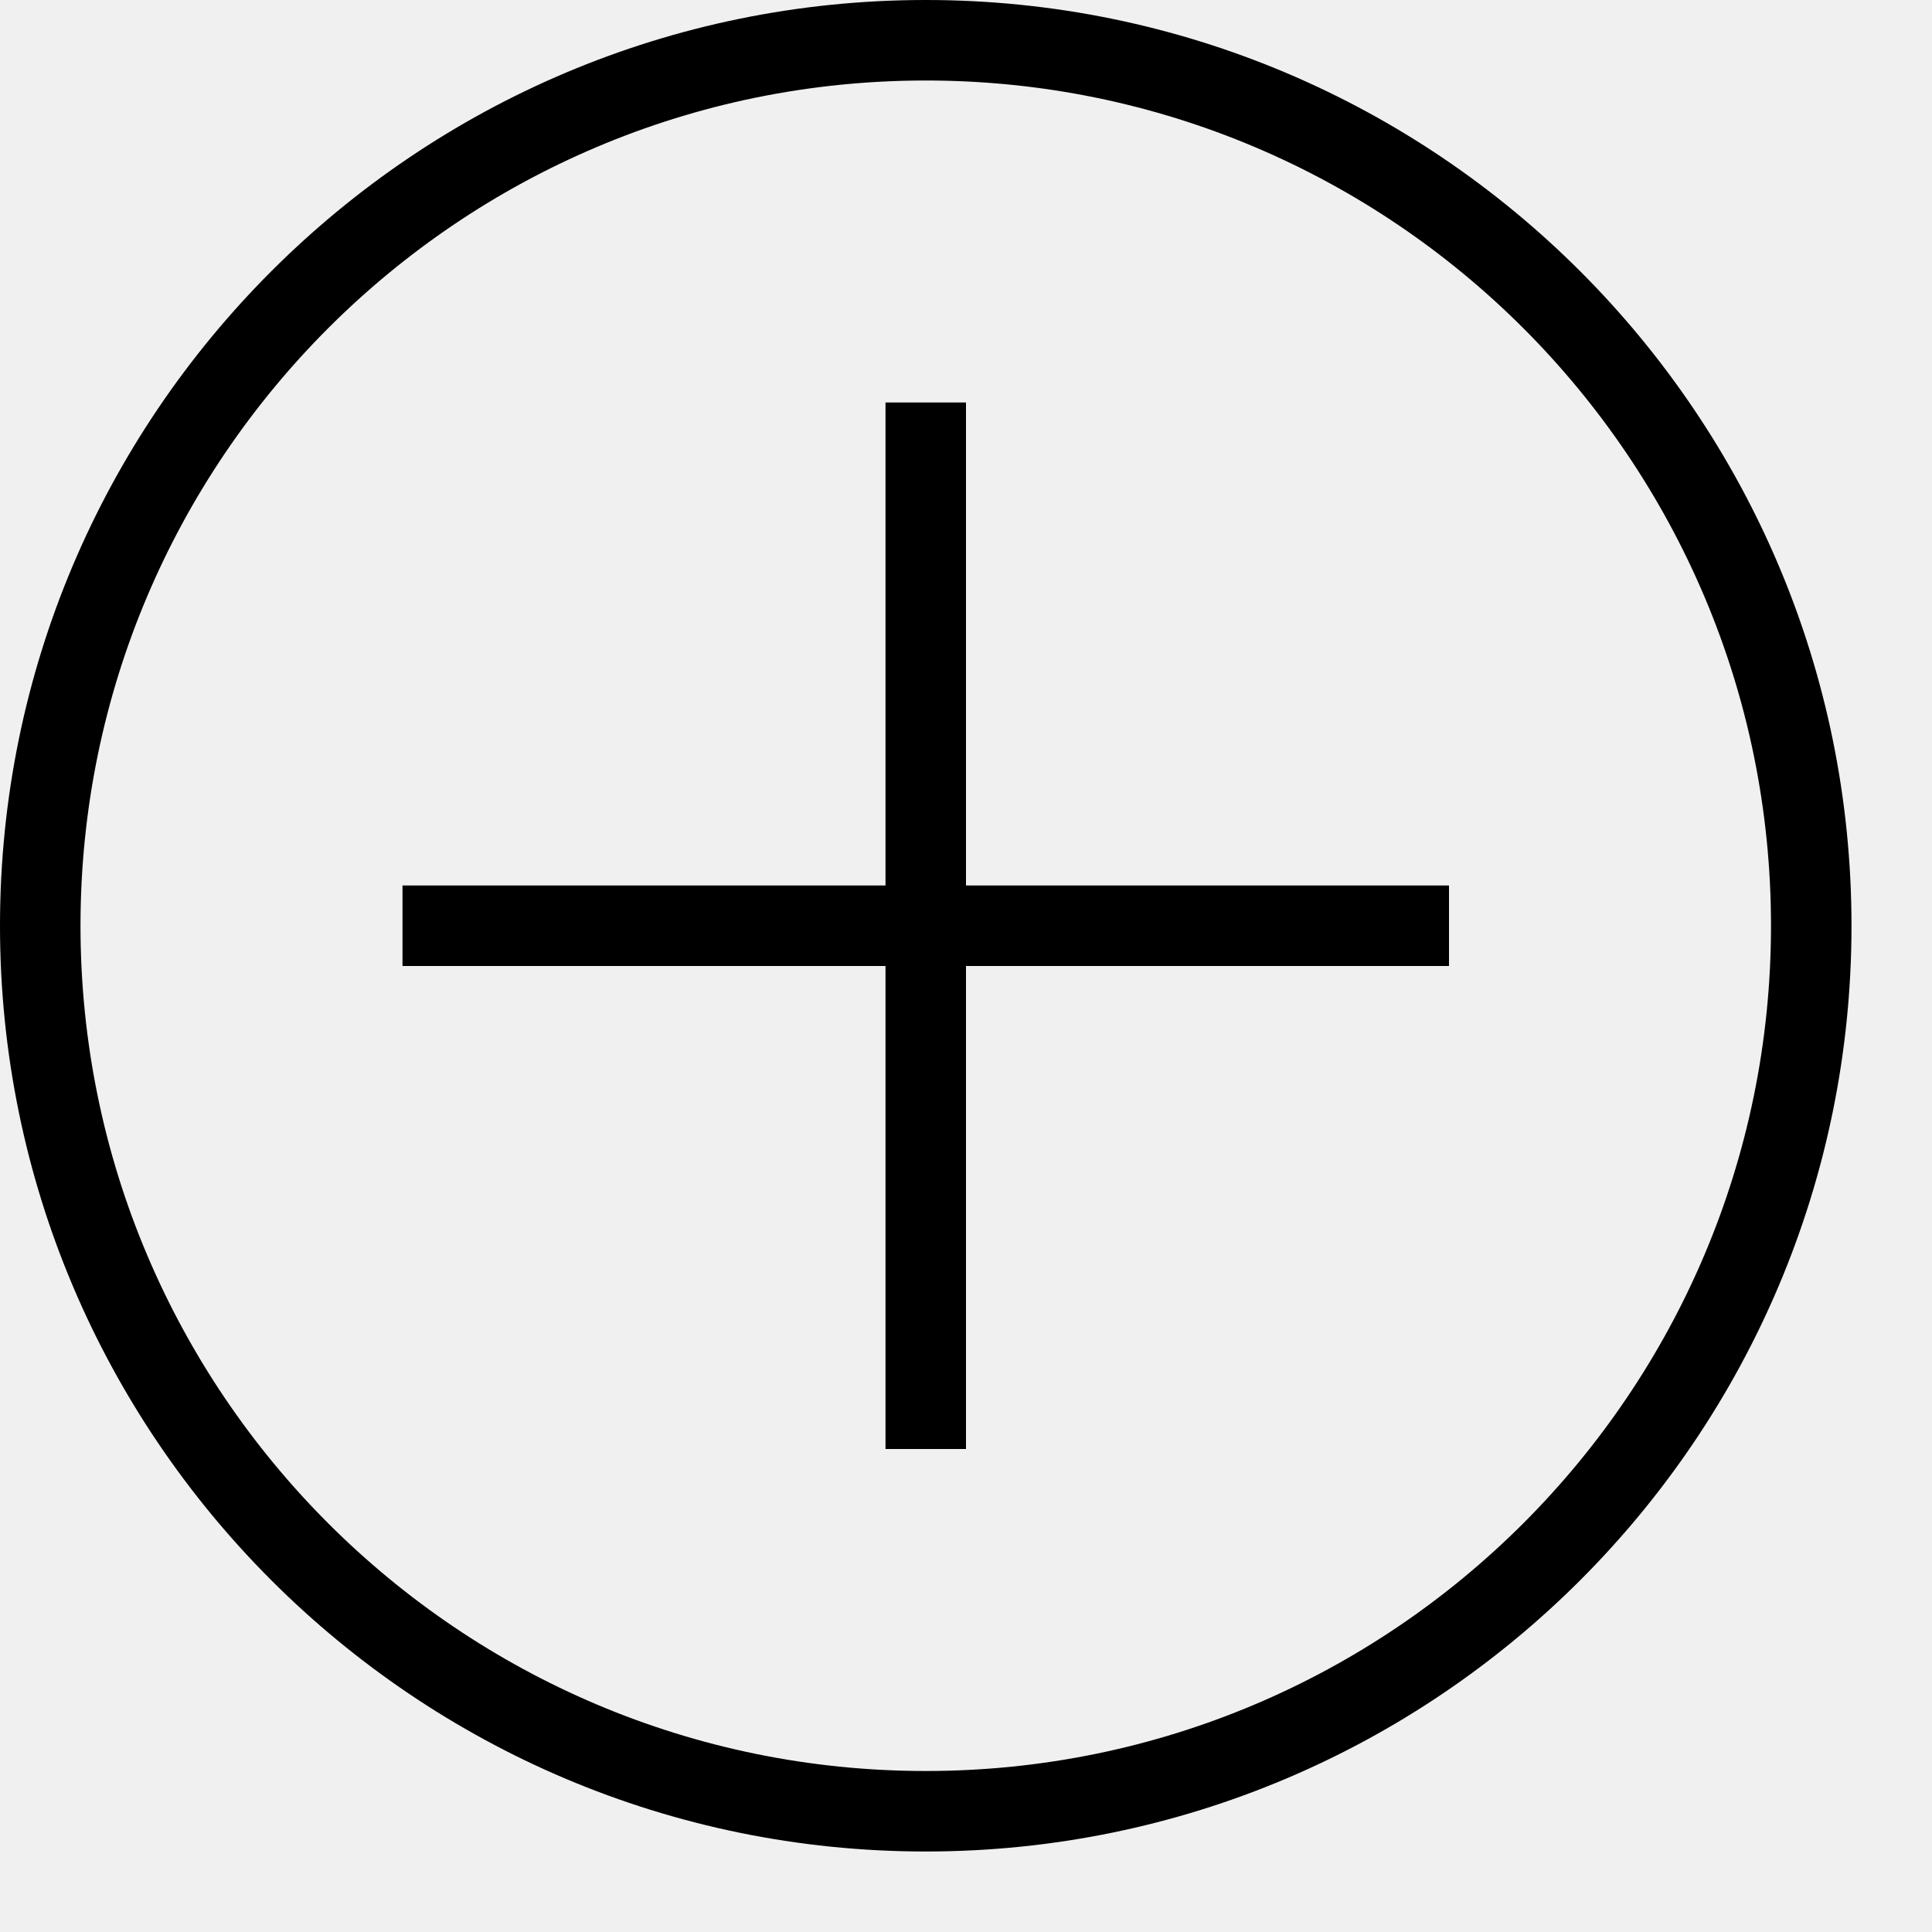
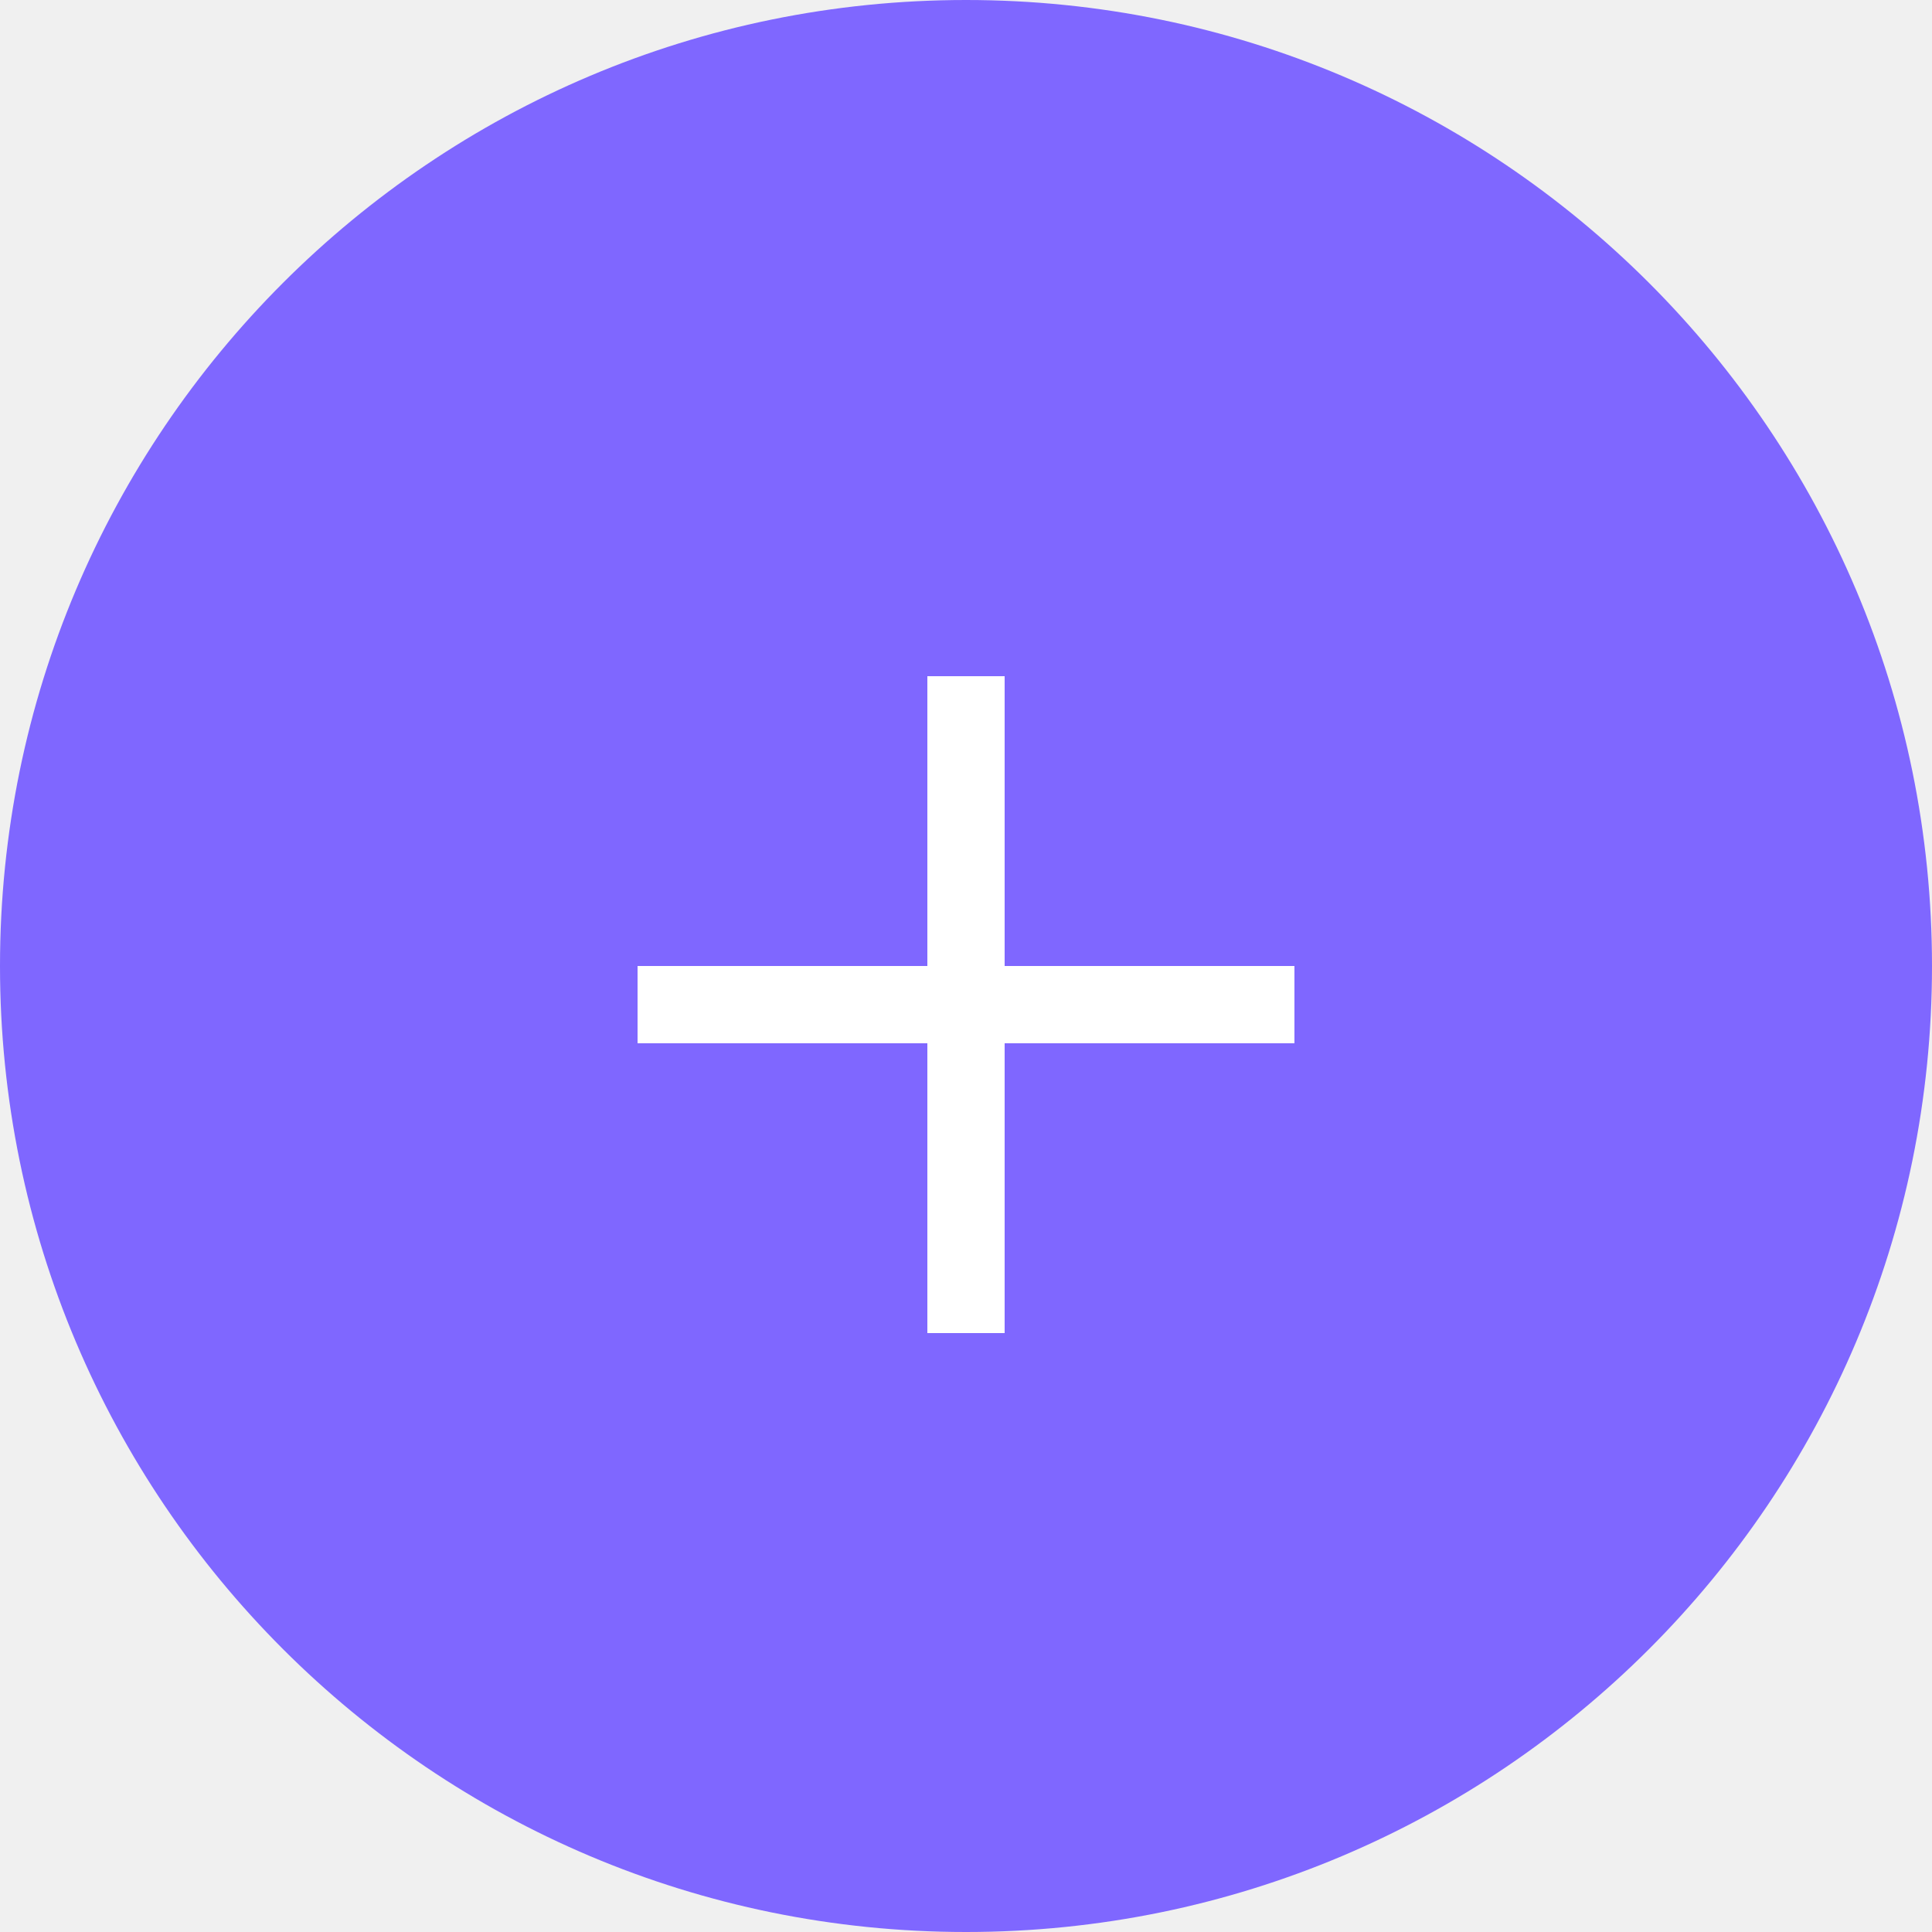
- <svg xmlns="http://www.w3.org/2000/svg" width="24" height="24" fill-rule="evenodd" clip-rule="evenodd">
-   <path d="M11.5 0c6.347 0 11.5 5.153 11.5 11.5s-5.153 11.5-11.5 11.5-11.5-5.153-11.5-11.5 5.153-11.5 11.5-11.5zm0 1c5.795 0 10.5 4.705 10.5 10.5s-4.705 10.5-10.5 10.5-10.5-4.705-10.5-10.5 4.705-10.5 10.5-10.5zm.5 10h6v1h-6v6h-1v-6h-6v-1h6v-6h1v6z" />
+ <svg xmlns="http://www.w3.org/2000/svg" width="100px" height="100px" viewBox="0 0 100 100" version="1.1">
+   <g id="Welcome" stroke="none" stroke-width="1" fill="none" fill-rule="evenodd">
+     <g id="Group-13-Copy">
+       <circle id="Oval" fill="#7F67FF" cx="50" cy="50" r="50" />
+       <polygon id="+" fill="#FFFFFF" fill-rule="nonzero" points="52 50 67 50 67 54 52 54 52 69 48 69 48 54 33 54 33 50 48 50 48 35 52 35" />
+     </g>
+   </g>
</svg>
